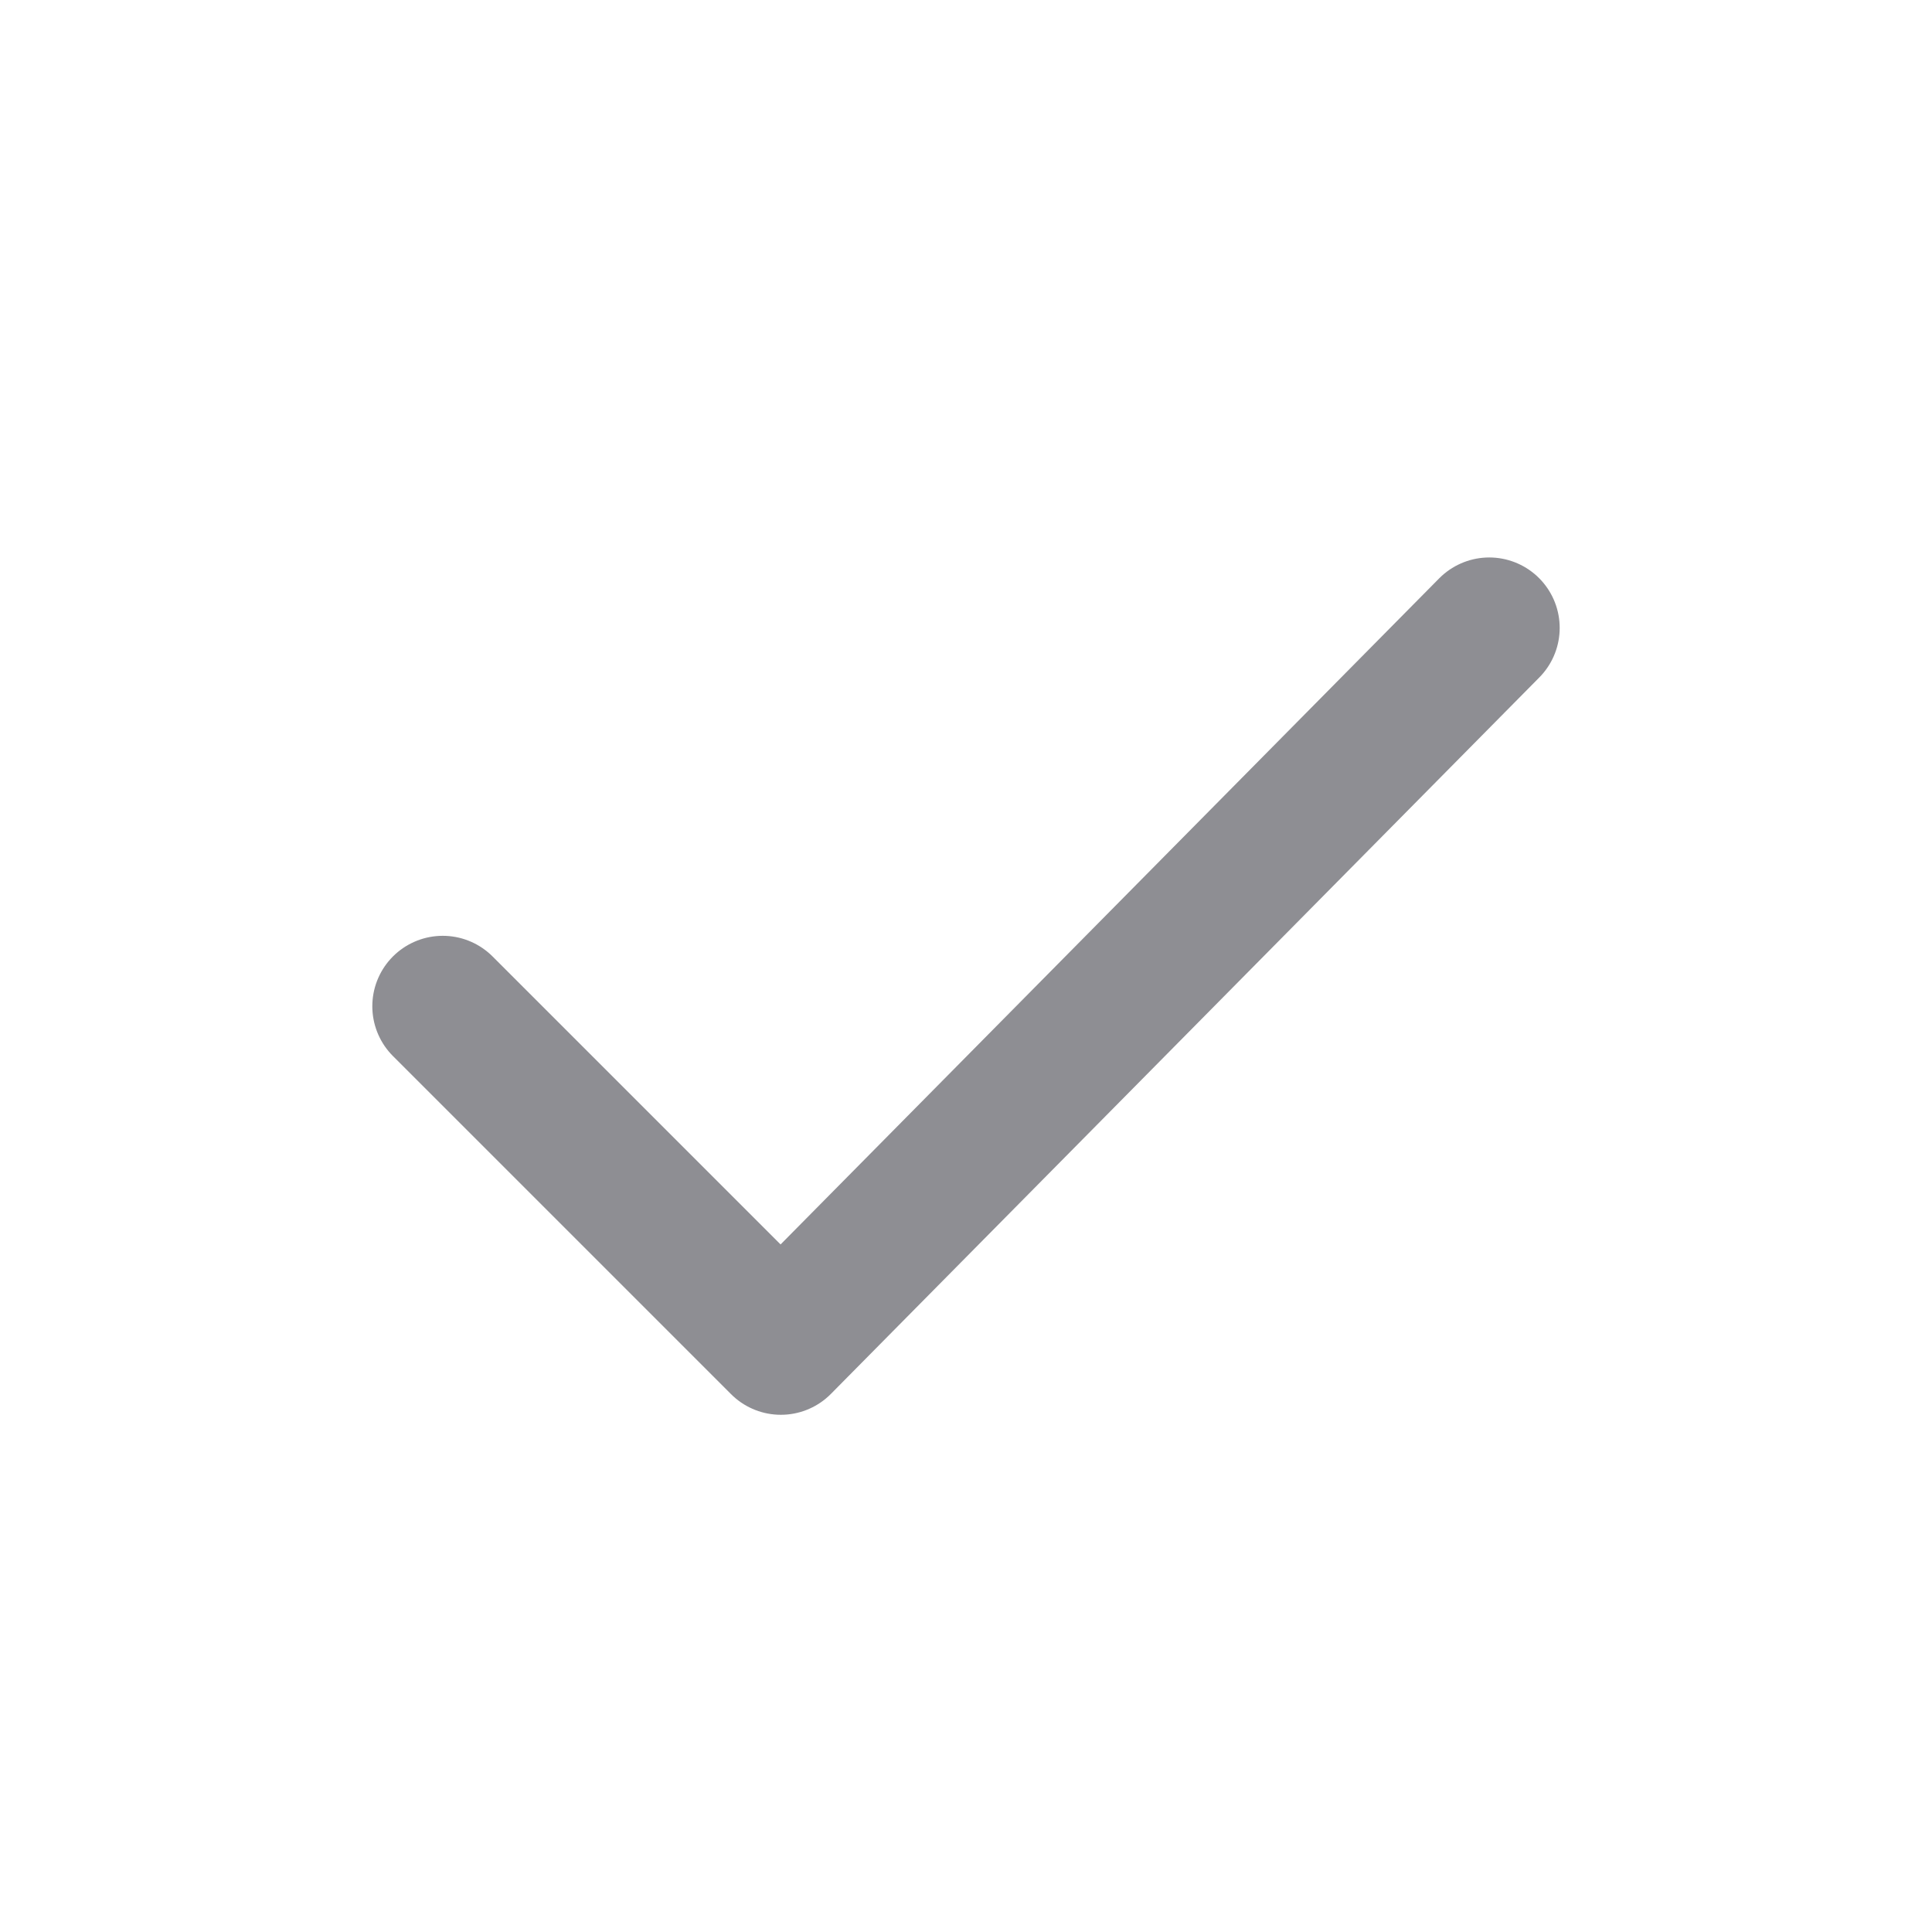
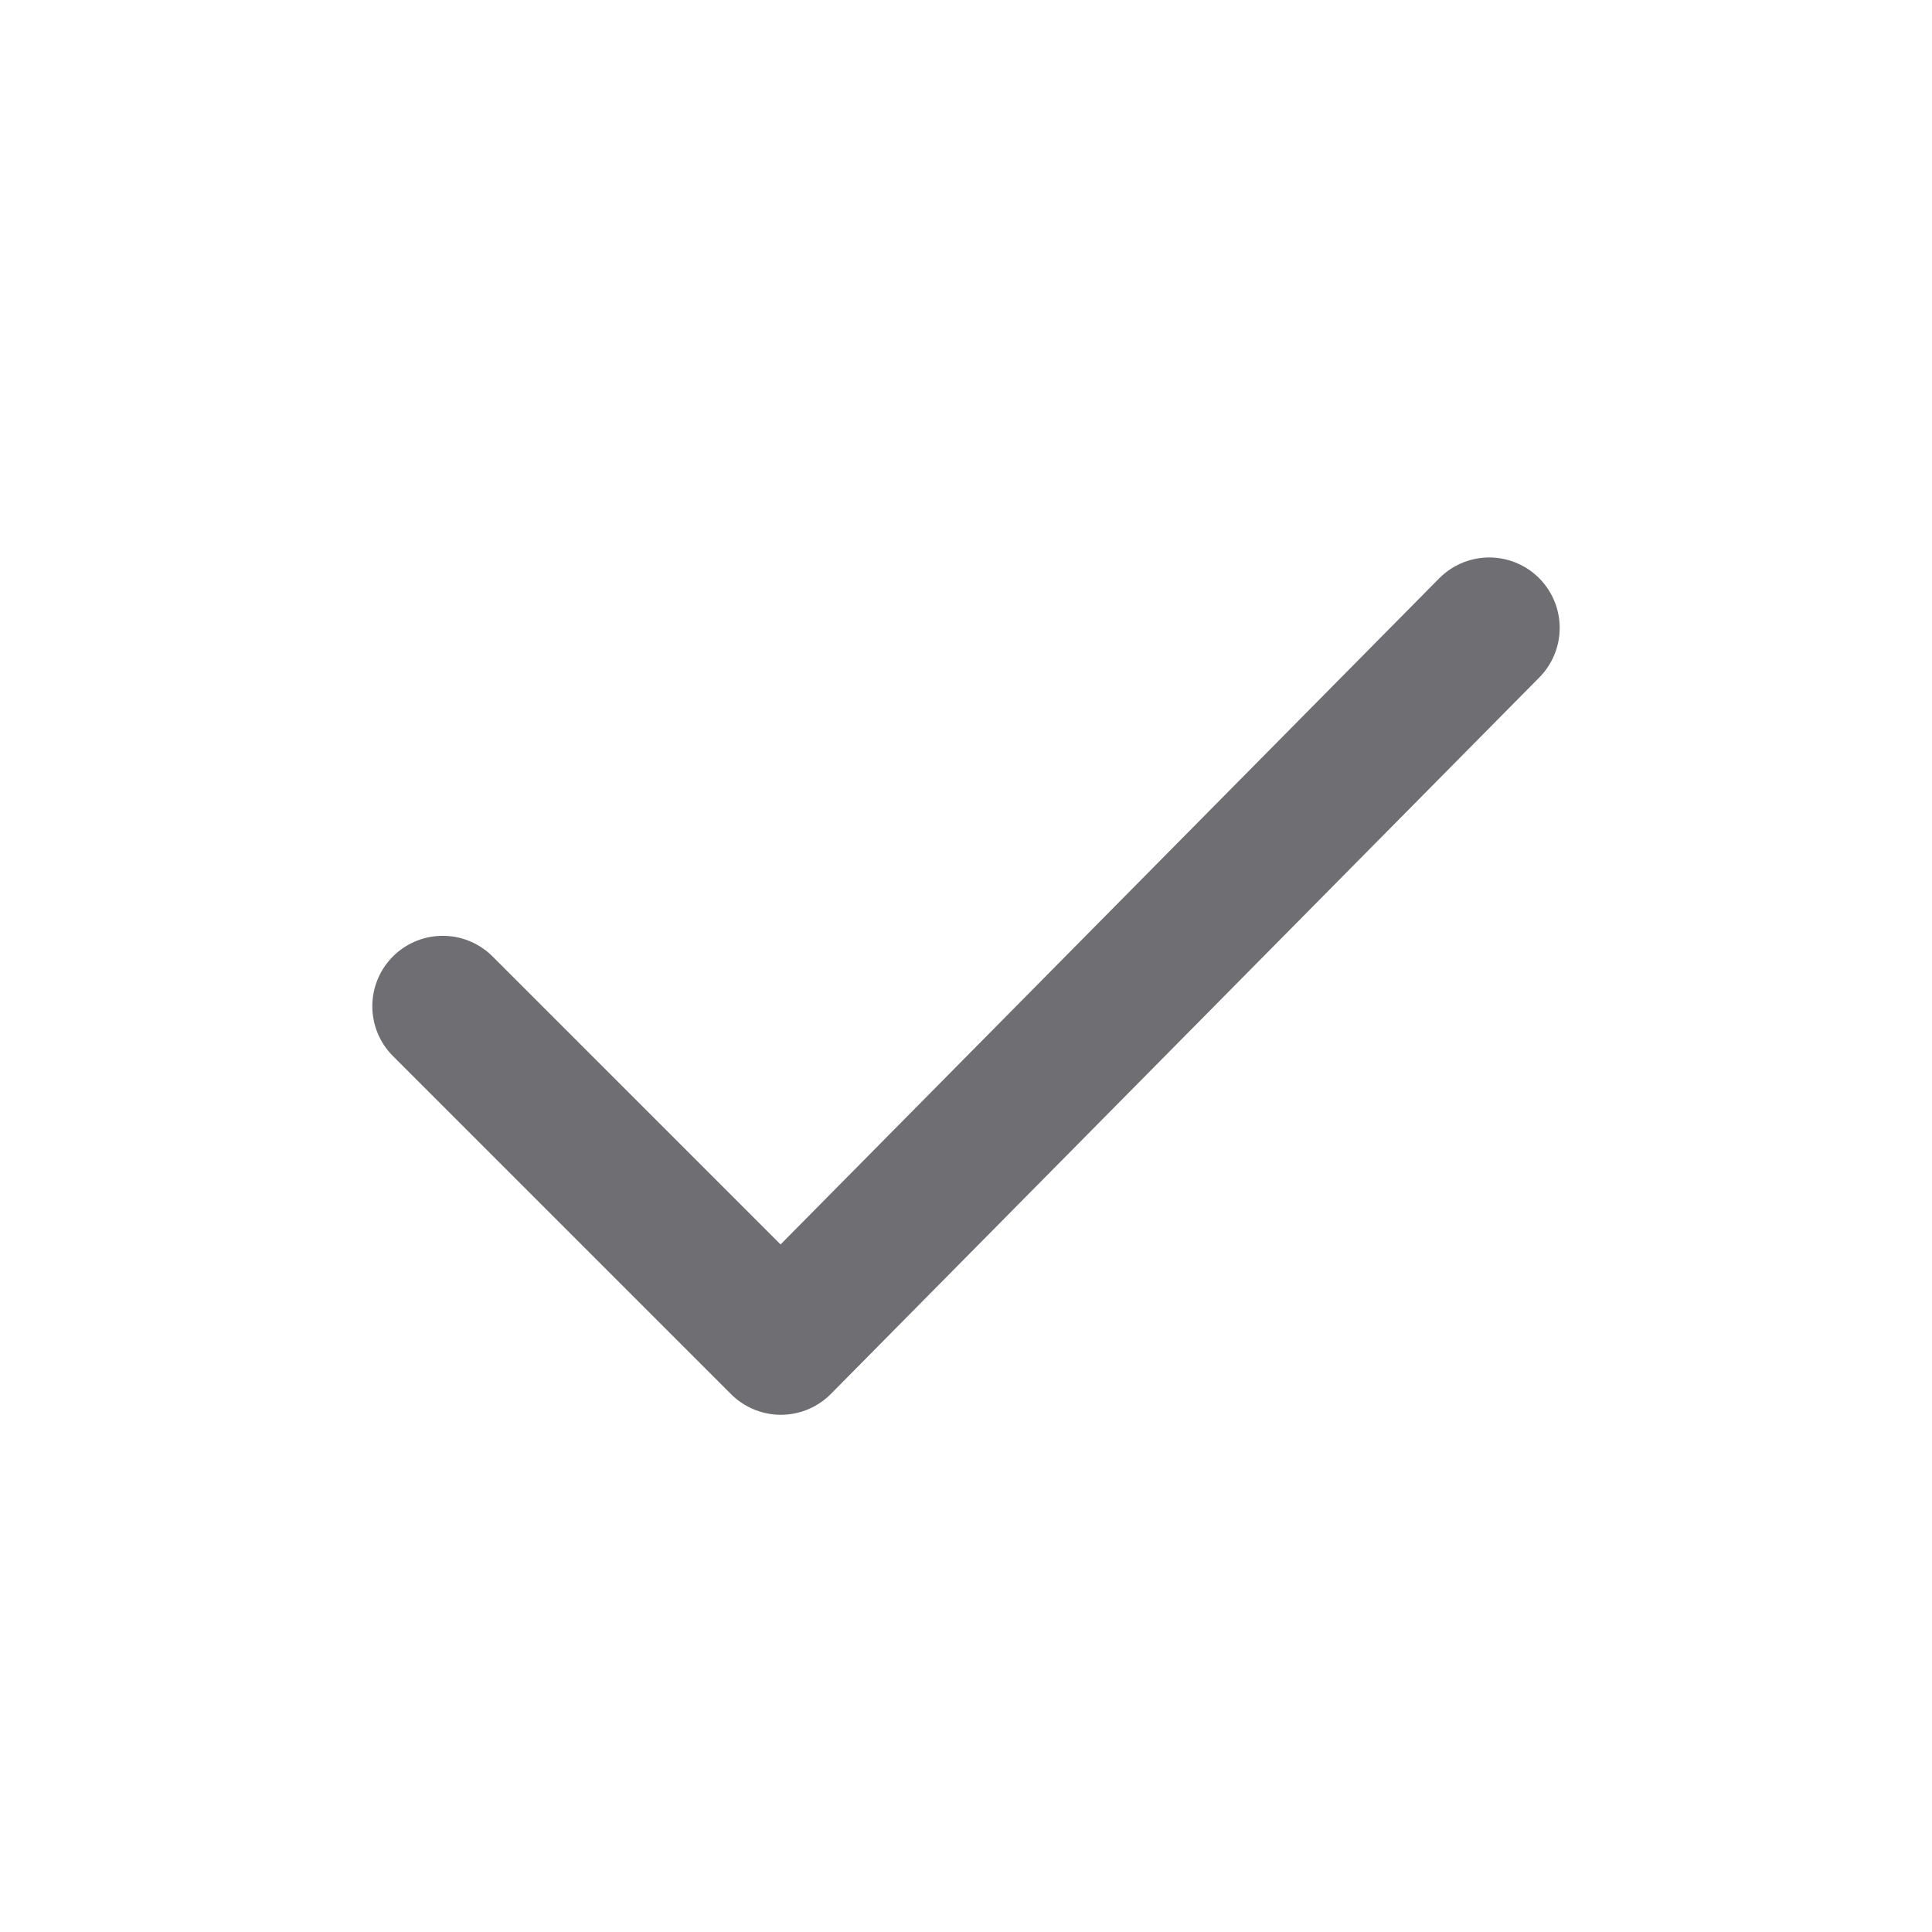
- <svg xmlns="http://www.w3.org/2000/svg" viewBox="0 0 24 24" width="24" height="24" fill="none" stroke="#8E8E93" stroke-width="1.75" stroke-linecap="round" stroke-linejoin="round">
+ <svg xmlns="http://www.w3.org/2000/svg" viewBox="0 0 24 24" width="24" height="24" fill="none" stroke="#6E6E73" stroke-width="1.75" stroke-linecap="round" stroke-linejoin="round">
  <path d="M5.5 12.5l4.2 4.2L18.5 7.8" />
</svg>
